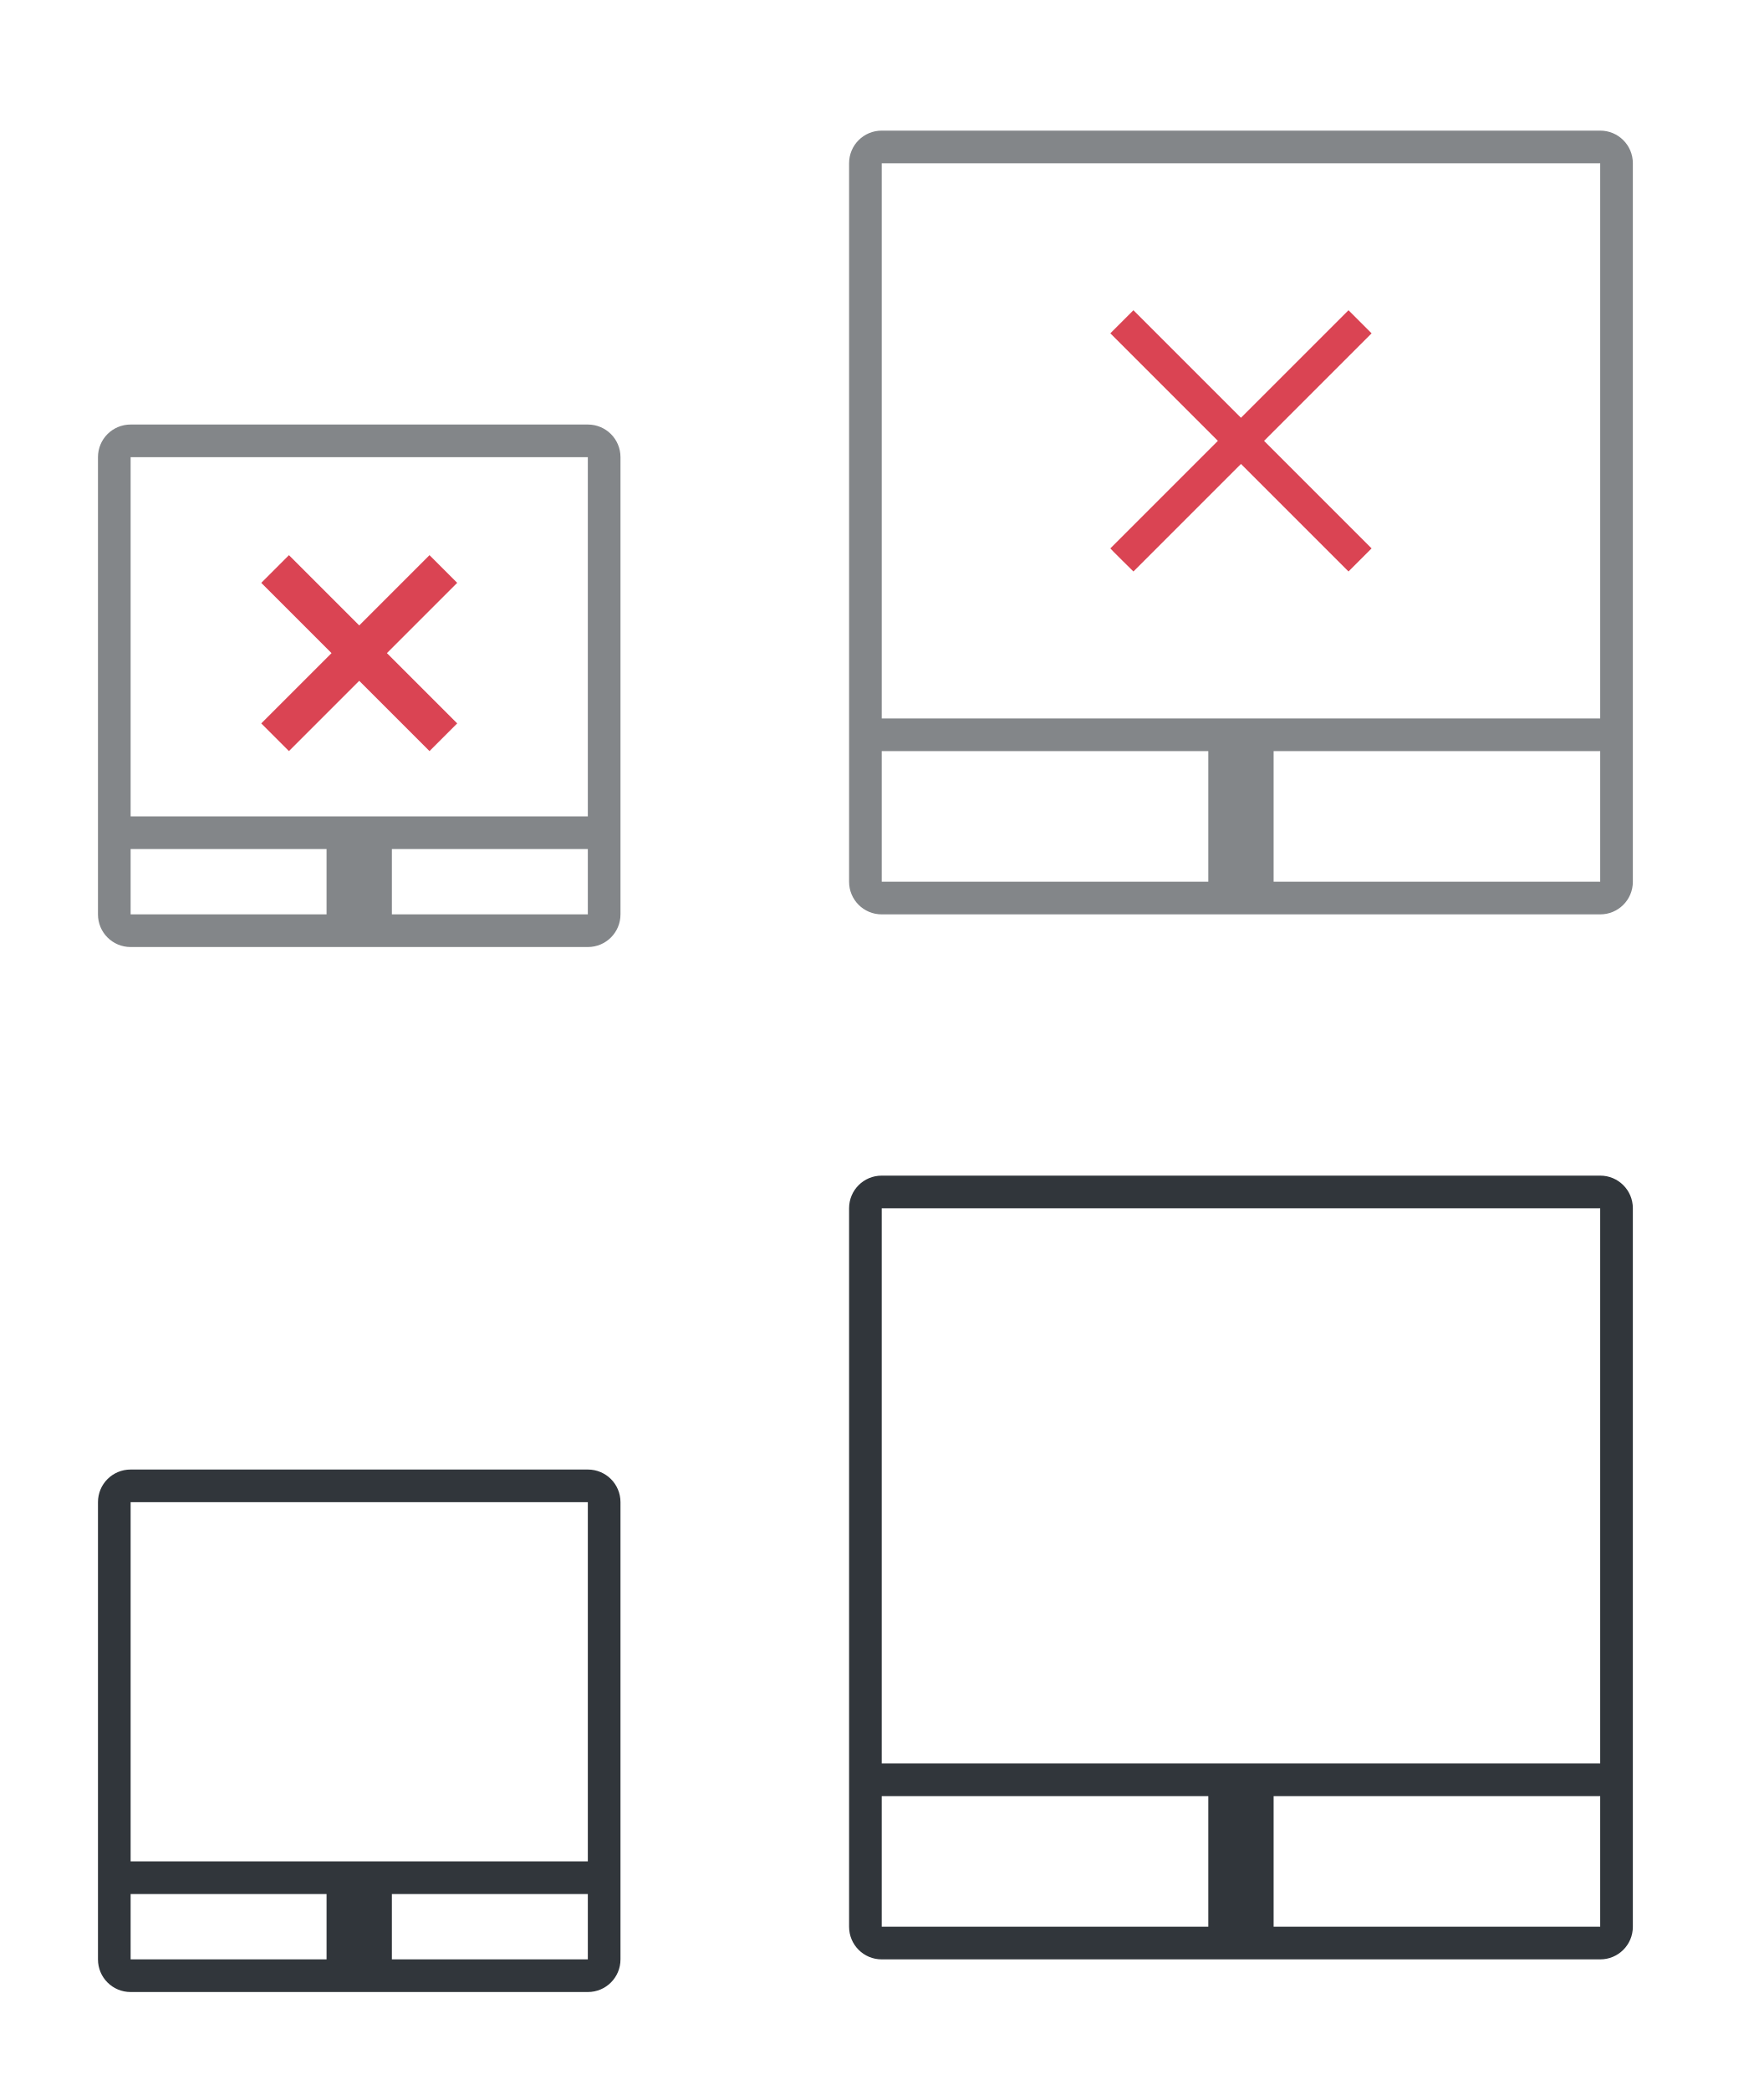
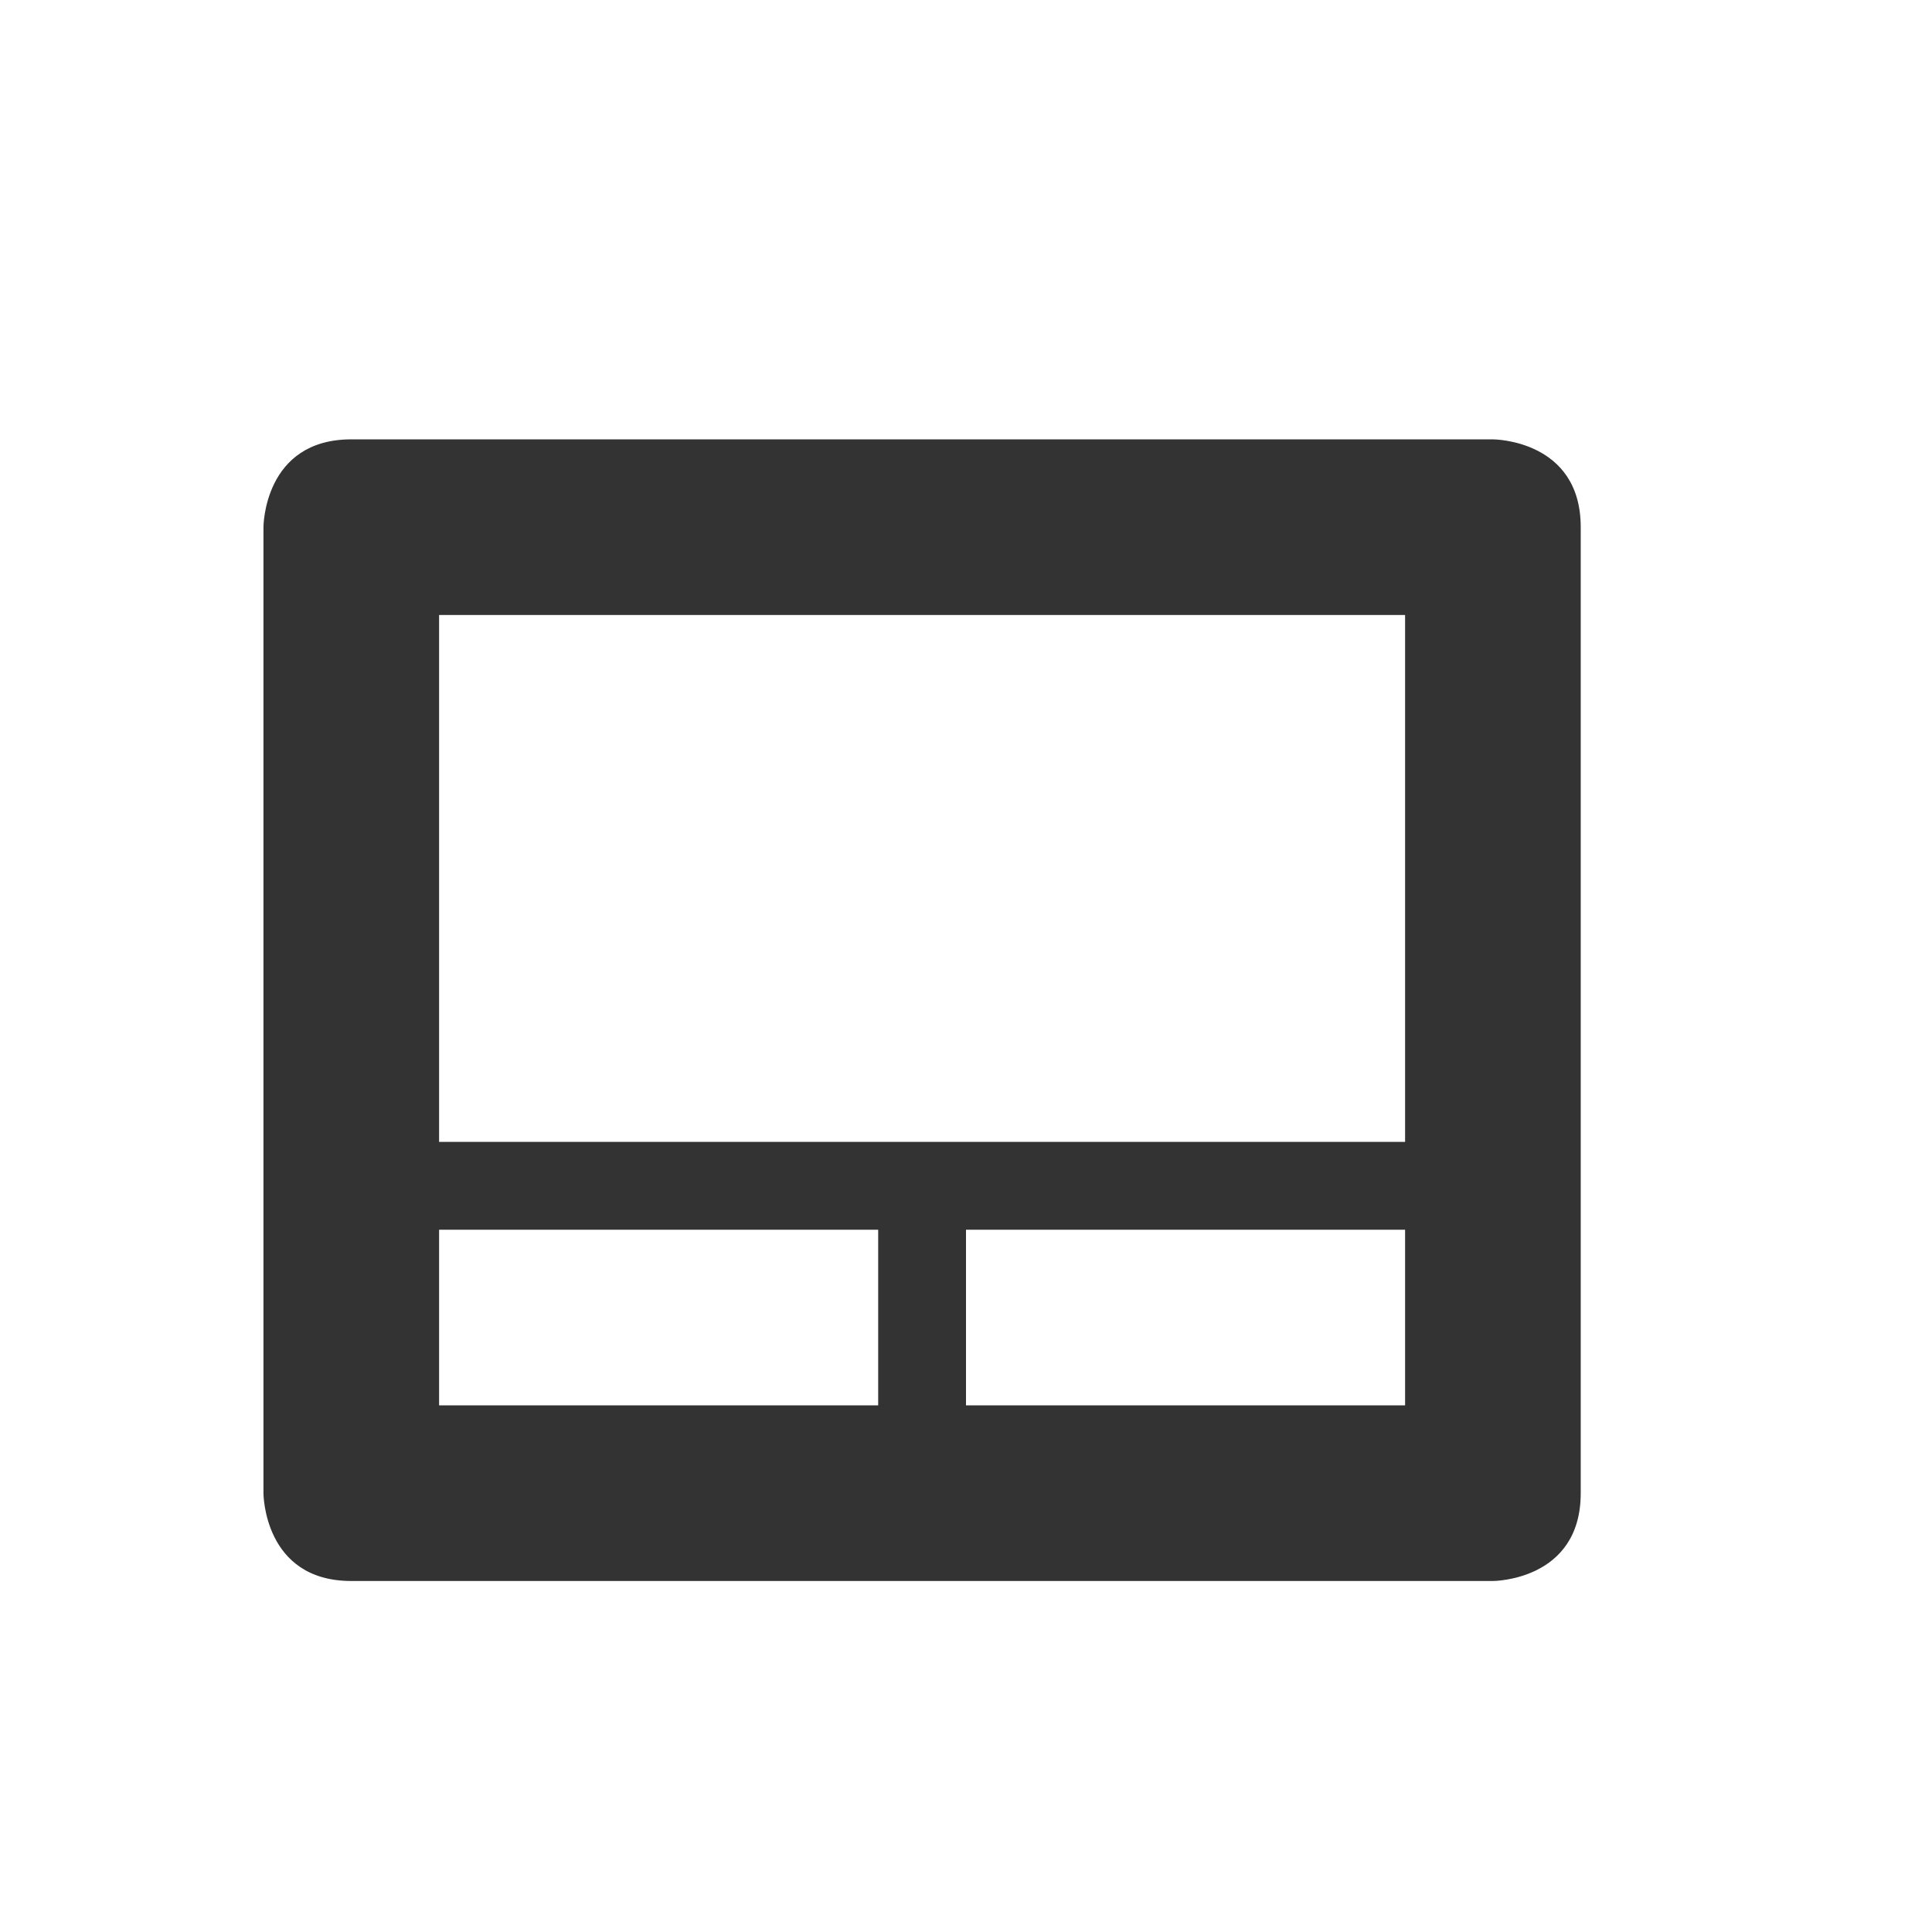
- <svg xmlns="http://www.w3.org/2000/svg" version="1.1" viewBox="0 0 54 64" id="svg29">
-   <defs id="defs3">
-     <style id="current-color-scheme" type="text/css">.ColorScheme-Text {
-         color:#31363b;
-       }
-       .ColorScheme-Background {
-         color:#eff0f1;
-       }
-       .ColorScheme-Highlight {
-         color:#3daee9;
-       }
-       .ColorScheme-ViewText {
-         color:#31363b;
-       }
-       .ColorScheme-ViewBackground {
-         color:#fcfcfc;
-       }
-       .ColorScheme-ViewHover {
-         color:#93cee9;
-       }
-       .ColorScheme-ViewFocus{
-         color:#3daee9;
-       }
-       .ColorScheme-ButtonText {
-         color:#31363b;
-       }
-       .ColorScheme-ButtonBackground {
-         color:#eff0f1;
-       }
-       .ColorScheme-ButtonHover {
-         color:#93cee9;
-       }
-       .ColorScheme-ButtonFocus{
-         color:#3daee9;
-       }
-       .ColorScheme-NegativeText {
-         color:#da4453;
-       }</style>
+ <svg xmlns="http://www.w3.org/2000/svg" id="svg7384" width="22" height="22" version="1.1" style="enable-background:new">
+   <defs id="defs7386">
+     <style id="current-color-scheme" type="text/css">
+    .ColorScheme-Text { color:#333333; } .ColorScheme-Highlight { color:#5294e2; } .ColorScheme-ButtonBackground { color:#333333; }
+   </style>
  </defs>
-   <g id="22-22-touchpad_enabled" transform="translate(0,32)">
-     <path class="ColorScheme-Text" d="m4 13c-0.554 0-1 0.446-1 1v14c0 0.554 0.446 1 1 1h14c0.554 0 1-0.446 1-1v-14c0-0.554-0.446-1-1-1h-14zm0 1h14v11h-14v-11zm0 12h6v2h-6v-2zm8 0h6v2h-6v-2z" fill="currentColor" id="path5" />
-     <path d="m0 10v22h22v-22h-22z" fill="none" id="path7" />
+   <g id="touchpad_enabled">
+     <path id="rect4148" d="m 0,0 h 22 c 0,0 0,0 0,0 v 22 c 0,0 0,0 0,0 H 0 c 0,0 0,0 0,0 V 0 c 0,0 0,0 0,0 z" style="opacity:0;fill:currentColor;fill-opacity:1;fill-rule:nonzero;stroke:none;stroke-width:1;stroke-linecap:round;stroke-linejoin:round;stroke-miterlimit:4;stroke-dasharray:none;stroke-dashoffset:0;stroke-opacity:1" />
+     <path style="fill:#333333;fill-opacity:1;stroke:none" d="m 4,5.003 c -1,0 -1,1 -1,1 v 11 c 0,0 0,1 1,1 h 13 c 0,0 1,0 1,-1 v -11 c 0,-1 -1,-1 -1,-1 z m 1,2 h 11 v 6 H 5 Z m 0,7 h 5 v 2 H 5 Z m 6,0 h 5 v 2 h -5 z" id="path5073-3" />
  </g>
-   <g id="touchpad_enabled" transform="translate(0,32)">
-     <path class="ColorScheme-Text" d="m27 4c-0.554 0-1 0.446-1 1v22c0 0.554 0.446 1 1 1h22c0.554 0 1-0.446 1-1v-22c0-0.554-0.446-1-1-1h-22zm0 1h22v17h-22v-17zm0 18h10v4h-10v-4zm12 0h10v4h-10v-4z" fill="currentColor" id="path10" />
-     <path d="m22 0v32h32v-32h-32z" fill="none" id="path12" />
+   <g id="touchpad_disabled" transform="translate(0,24.423)">
+     <path style="opacity:0;fill:currentColor;fill-opacity:1;fill-rule:nonzero;stroke:none;stroke-width:1;stroke-linecap:round;stroke-linejoin:round;stroke-miterlimit:4;stroke-dasharray:none;stroke-dashoffset:0;stroke-opacity:1" d="m 0,0 h 22 c 0,0 0,0 0,0 v 22 c 0,0 0,0 0,0 H 0 c 0,0 0,0 0,0 V 0 c 0,0 0,0 0,0 z" id="path838" />
+     <g style="display:inline;filter:url(#filter7554);enable-background:new" transform="rotate(90,272.0001,213.9999)" id="g844">
+       <rect style="fill:none;stroke:none" id="rect840" width="16" height="16" x="61" y="467" />
+       <path style="fill:#333333;fill-opacity:1;stroke:none;opacity:0.5" d="m 185,340 c -1,0 -1,1 -1,1 v 11 c 0,0 0,1 1,1 h 13 c 0,0 1,0 1,-1 v -11 c 0,-1 -1,-1 -1,-1 z m 1,2 h 11 v 6 h -11 z m 0,7 h 5 v 2 h -5 z m 6,0 h 5 v 2 h -5 z" transform="rotate(-90,195.0018,471.9982)" id="path842" />
+     </g>
  </g>
-   <g id="22-22-touchpad_disabled">
-     <path class="ColorScheme-Text" d="m4 13c-0.554 0-1 0.446-1 1v14c0 0.554 0.446 1 1 1h14c0.554 0 1-0.446 1-1v-14c0-0.554-0.446-1-1-1h-14zm0 1h14v11h-14v-11zm0 12h6v2h-6v-2zm8 0h6v2h-6v-2z" fill="currentColor" fill-opacity=".6" id="path15" />
-     <path d="m0 10v22h22v-22h-22z" fill="none" id="path17" />
-     <path class="ColorScheme-NegativeText" d="M 8.848,17 8,17.848 10.152,20 8,22.152 8.848,23 11,20.848 13.152,23 14,22.152 11.848,20 14,17.848 13.152,17 11,19.152 8.848,17 Z" fill="currentColor" id="path19" />
-   </g>
-   <g id="touchpad_disabled">
-     <path class="ColorScheme-Text" d="m27 4c-0.554 0-1 0.446-1 1v22c0 0.554 0.446 1 1 1h22c0.554 0 1-0.446 1-1v-22c0-0.554-0.446-1-1-1h-22zm0 1h22v17h-22v-17zm0 18h10v4h-10v-4zm12 0h10v4h-10v-4z" fill="currentColor" fill-opacity=".6" id="path22" />
-     <path d="m22 0v32h32v-32h-32z" fill="none" id="path24" />
-   </g>
-   <path class="ColorScheme-NegativeText" d="M 34,10.207 37.293,13.5 34,16.793 c 0.013,0.025 0.707,0.707 0.707,0.707 L 38,14.207 41.293,17.5 42,16.793 38.707,13.5 42,10.207 41.293,9.5 38,12.793 34.707,9.5 Z" fill="currentColor" id="path27" />
</svg>
